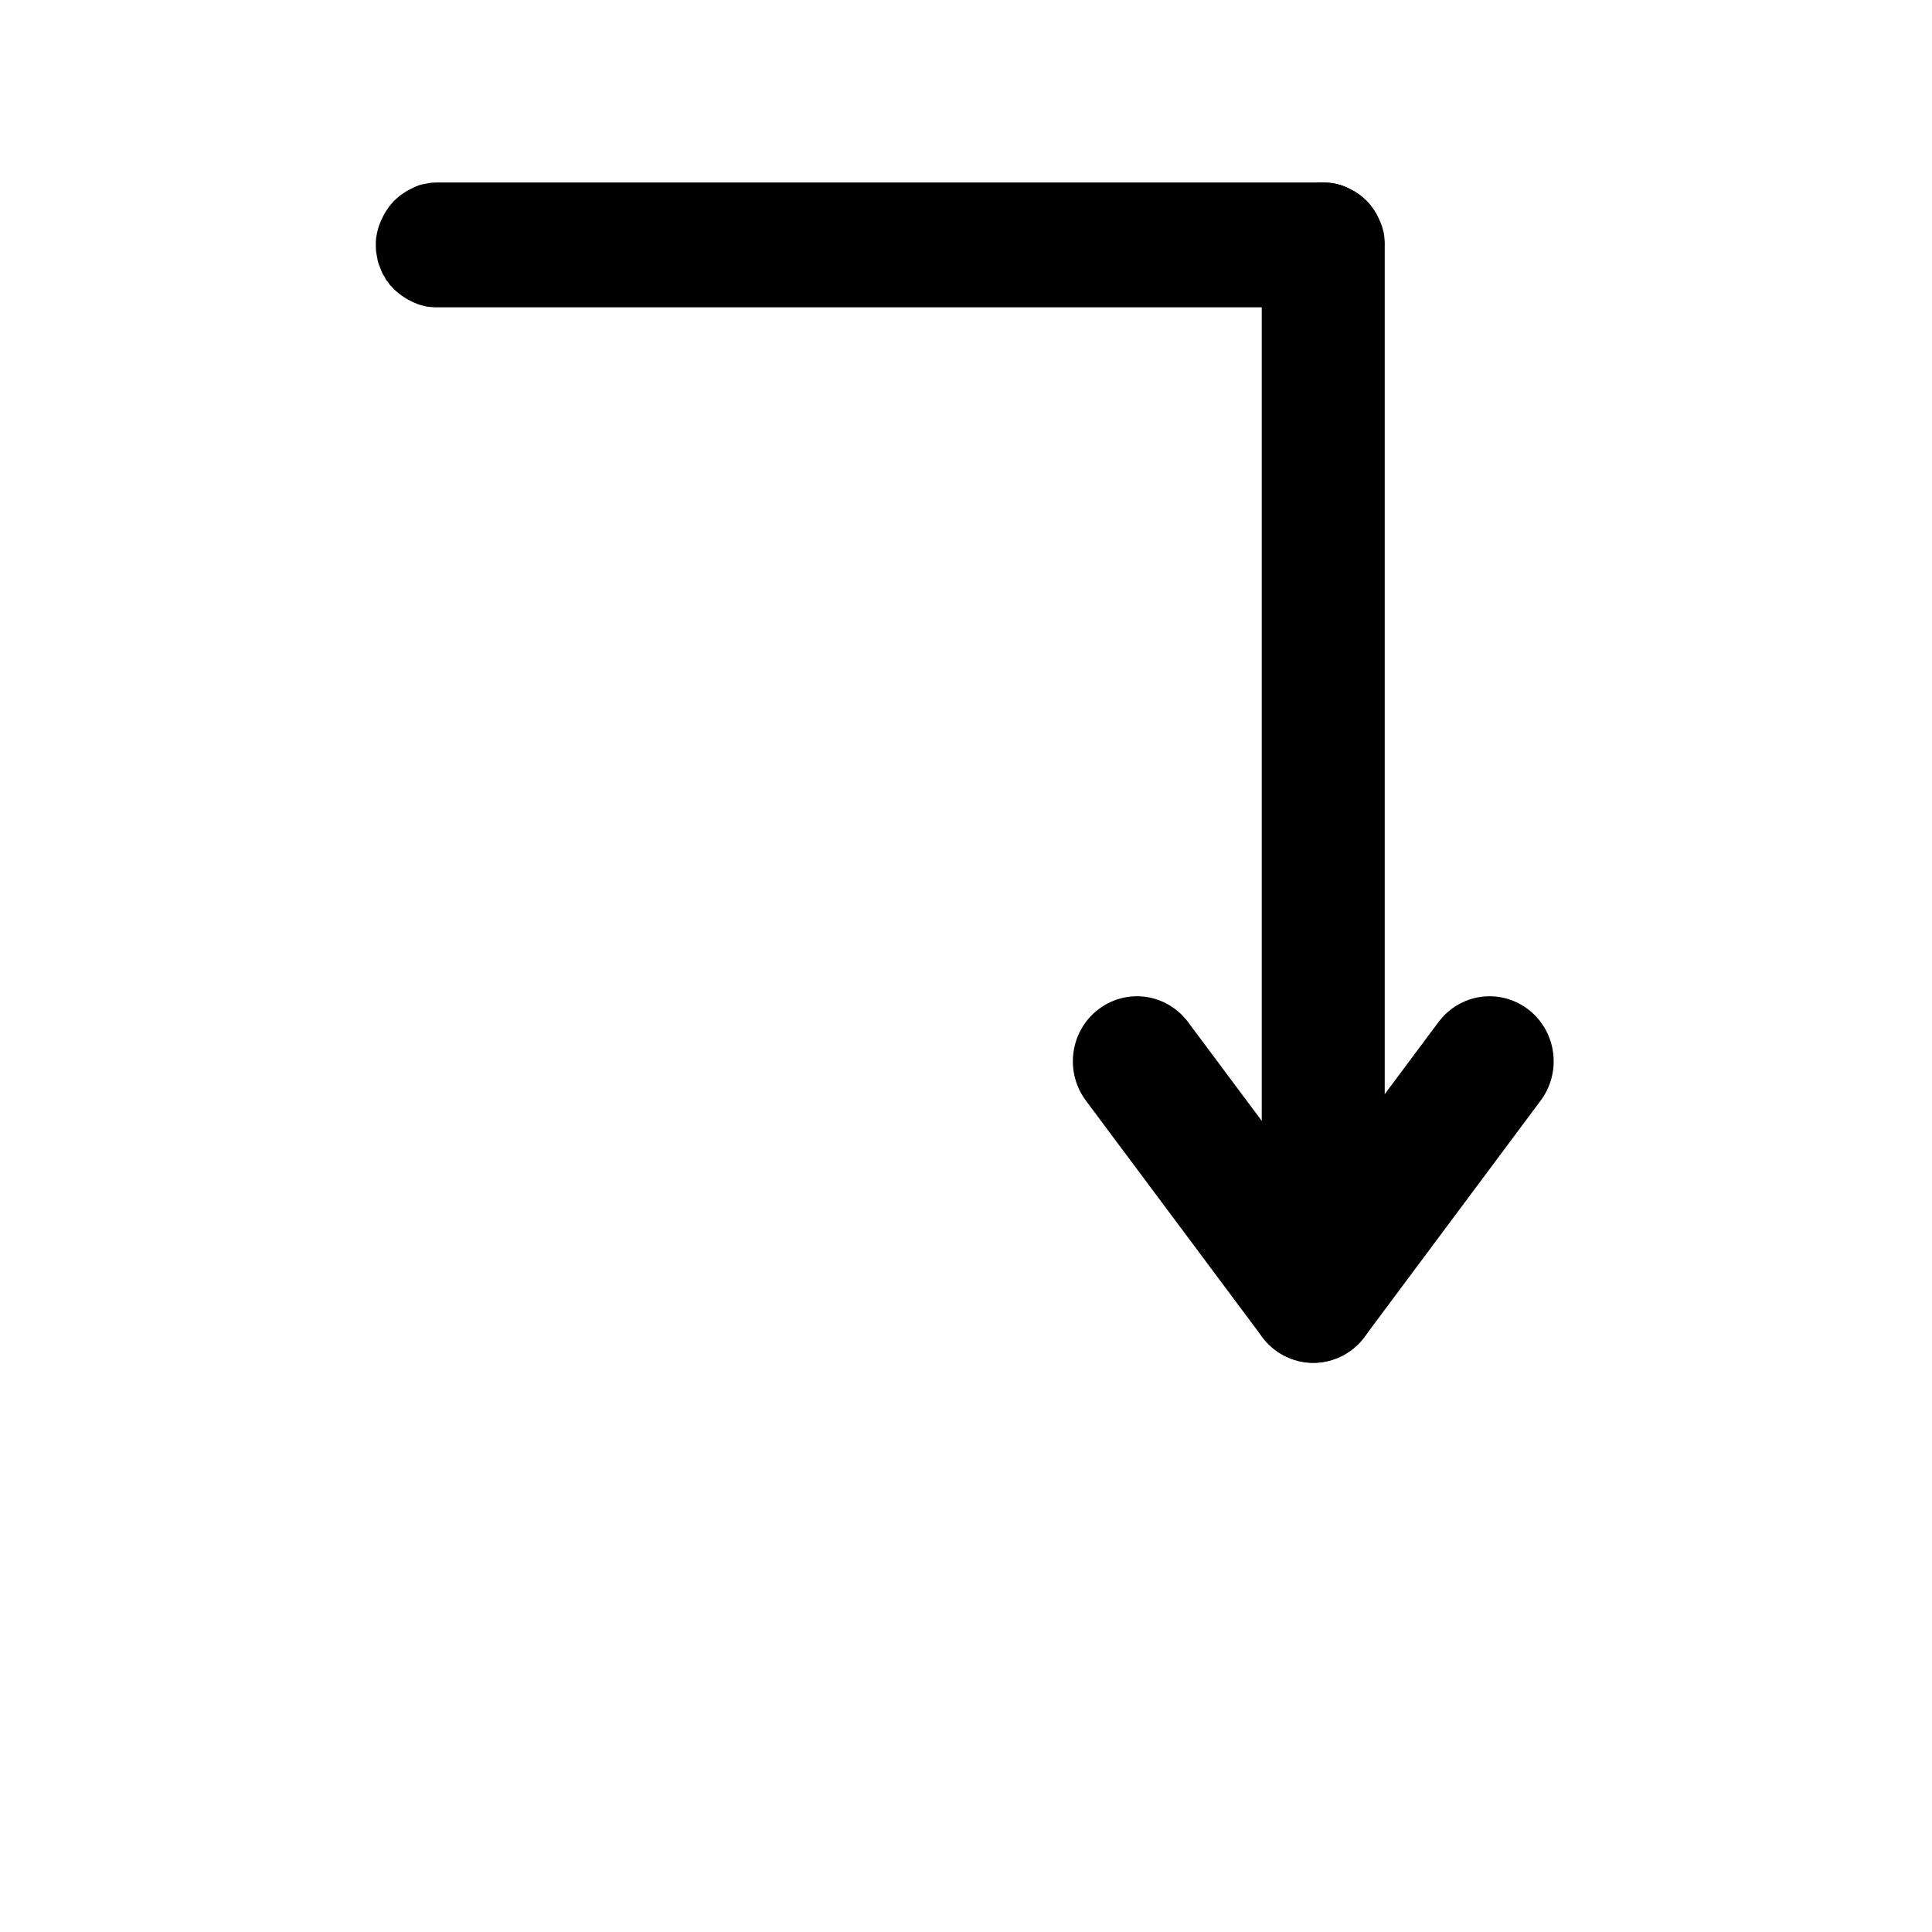
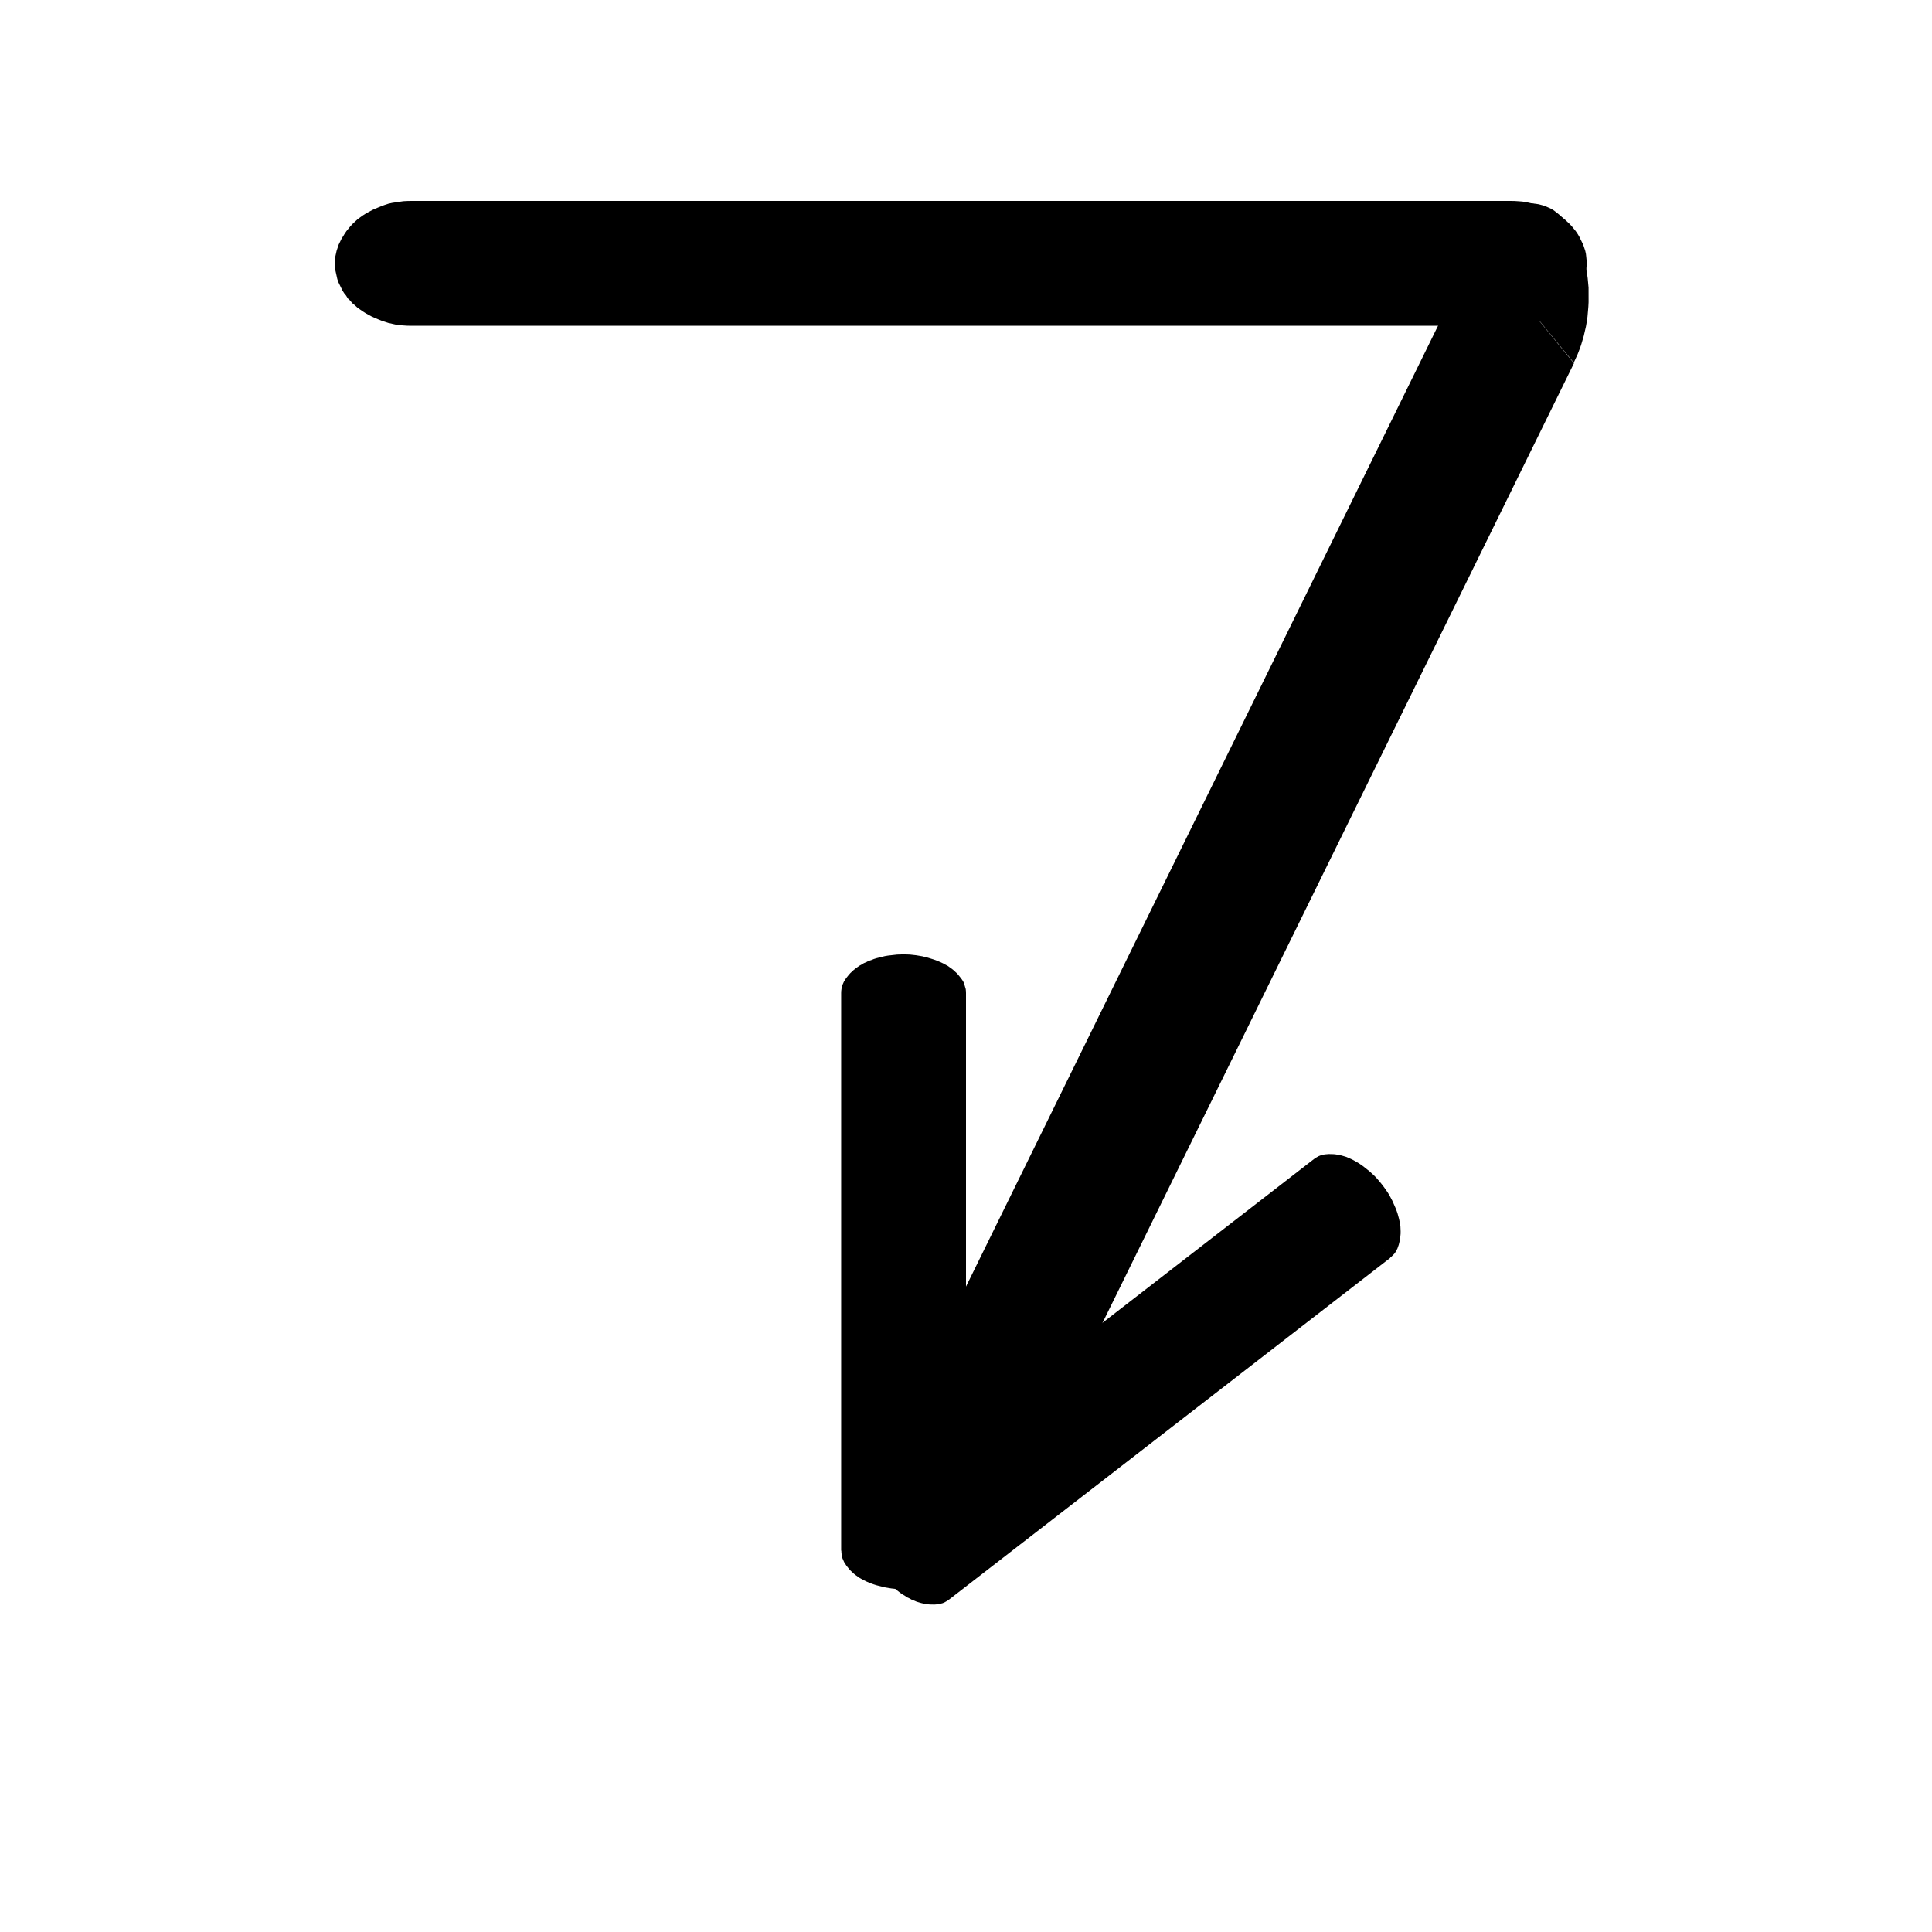
<svg xmlns="http://www.w3.org/2000/svg" width="1000" height="1000" id="svg4152" version="1.1" viewBox="0 0 1000 1000">
  <defs id="defs5498">
-     <marker style="overflow:visible" id="marker4233" refX="0.0" refY="0.0" orient="auto">
-       <path transform="scale(0.8)" style="fill-rule:evenodd;stroke:#000000;stroke-width:1pt;stroke-opacity:1;fill:#000000;fill-opacity:1" d="M 5.77,0.0 L -2.88,5.0 L -2.88,-5.0 L 5.77,0.0 z " id="path4235" />
+     <marker style="overflow:visible" id="marker4233" refX="0" refY="0" orient="auto">
+       <path transform="scale(0.8)" style="fill:#000000;fill-opacity:1;fill-rule:evenodd;stroke:#000000;stroke-width:1pt;stroke-opacity:1" d="M 5.77,0 -2.88,5 V -5 Z" id="path4235" />
    </marker>
-     <marker style="overflow:visible" id="marker4755" refX="0.0" refY="0.0" orient="auto">
-       <path transform="scale(0.8)" style="fill-rule:evenodd;stroke:#000000;stroke-width:1pt;stroke-opacity:1;fill:#000000;fill-opacity:1" d="M 5.77,0.0 L -2.88,5.0 L -2.88,-5.0 L 5.77,0.0 z " id="path4757" />
+     <marker style="overflow:visible" id="marker4755" refX="0" refY="0" orient="auto">
+       <path transform="scale(0.8)" style="fill:#000000;fill-opacity:1;fill-rule:evenodd;stroke:#000000;stroke-width:1pt;stroke-opacity:1" d="M 5.77,0 -2.88,5 V -5 Z" id="path4757" />
    </marker>
-     <marker orient="auto" refY="0.0" refX="0.0" id="Arrow1Lend" style="overflow:visible;">
-       <path id="path4164" d="M 0.0,0.0 L 5.0,-5.0 L -12.5,0.0 L 5.0,5.0 L 0.0,0.0 z " style="fill-rule:evenodd;stroke:#000000;stroke-width:1pt;stroke-opacity:1;fill:#000000;fill-opacity:1" transform="scale(0.8) rotate(180) translate(12.5,0)" />
+     <marker orient="auto" refY="0" refX="0" id="Arrow1Lend" style="overflow:visible">
+       <path id="path4164" d="M 0,0 5,-5 -12.5,0 5,5 Z" style="fill:#000000;fill-opacity:1;fill-rule:evenodd;stroke:#000000;stroke-width:1pt;stroke-opacity:1" transform="matrix(-0.8,0,0,-0.8,-10,0)" />
    </marker>
-     <marker orient="auto" refY="0.0" refX="0.0" id="Arrow2Lend" style="overflow:visible;">
-       <path id="path4182" style="fill-rule:evenodd;stroke-width:0.625;stroke-linejoin:round;stroke:#000000;stroke-opacity:1;fill:#000000;fill-opacity:1" d="M 8.719,4.034 L -2.207,0.016 L 8.719,-4.002 C 6.973,-1.63 6.983,1.616 8.719,4.034 z " transform="scale(1.1) rotate(180) translate(1,0)" />
+     <marker orient="auto" refY="0" refX="0" id="Arrow2Lend" style="overflow:visible">
+       <path id="path4182" style="fill:#000000;fill-opacity:1;fill-rule:evenodd;stroke:#000000;stroke-width:0.625;stroke-linejoin:round;stroke-opacity:1" d="M 8.719,4.034 -2.207,0.016 8.719,-4.002 c -1.745,2.372 -1.735,5.617 -6e-7,8.035 z" transform="matrix(-1.1,0,0,-1.1,-1.1,0)" />
    </marker>
  </defs>
-   <g id="g13585" transform="matrix(0,1.069492,1.05353,0,8.823151,353.1986)">
-     <g transform="matrix(71.38817,0,0,71.38817,-458.8921,525.7142)" id="g10303" style="clip-rule:evenodd;fill-rule:evenodd;stroke:#000000;stroke-width:0.882;stroke-linecap:round;stroke-miterlimit:4;stroke-dasharray:none;stroke-opacity:1;image-rendering:optimizeQuality;shape-rendering:geometricPrecision;text-rendering:geometricPrecision">
-       <line style="stroke:#000000;stroke-width:0.882;stroke-linecap:round;stroke-miterlimit:4;stroke-dasharray:none;stroke-opacity:1" class="fil1 str0" x1="10.6" y1="1.557" x2="8.997" y2="2.77" id="line10305" />
-     </g>
-     <g transform="matrix(71.38817,0,0,71.38817,-458.8921,525.7142)" id="g10307" style="clip-rule:evenodd;fill-rule:evenodd;stroke:#000000;stroke-width:0.882;stroke-linecap:round;stroke-linejoin:round;stroke-miterlimit:4;stroke-dasharray:none;stroke-opacity:1;image-rendering:optimizeQuality;shape-rendering:geometricPrecision;text-rendering:geometricPrecision">
-       <line style="stroke:#000000;stroke-width:0.882;stroke-linecap:round;stroke-linejoin:round;stroke-miterlimit:4;stroke-dasharray:none;stroke-opacity:1" class="fil1 str0" x1="8.997" y1="0.343" x2="10.6" y2="1.557" id="line10309" />
-     </g>
+   <g id="g13585" transform="matrix(-0.6827375,0.8232147,0.8109285,0.6725478,-170.9583,-220.9844)" />
+   <g style="clip-rule:evenodd;fill-rule:evenodd;paint-order:markers fill stroke;image-rendering:optimizeQuality;shape-rendering:geometricPrecision;text-rendering:geometricPrecision" id="g12983" transform="matrix(125.3078,116.2164,-99.81876,158.1559,373.7627,-290.2937)">
+     <path id="path12985" d="m 3.294,0.218 -0.001,-0.013 -6.485e-4,-0.012 -8.29e-5,-0.012 4.819e-4,-0.012 0.001,-0.012 0.002,-0.011 0.002,-0.011 0.003,-0.011 0.003,-0.01 0.004,-0.01 0.004,-0.01 0.005,-0.009 0.005,-0.009 0.005,-0.008 0.006,-0.008 0.006,-0.008 0.007,-0.007 0.007,-0.007 0.008,-0.006 0.008,-0.006 0.008,-0.005 0.009,-0.005 0.009,-0.004 0.009,-0.004 0.01,-0.003 0.01,-0.003 0.01,-0.002 0.01,-0.001 0.011,-7.24542e-4 0.011,-1.2751e-4 0.011,5.2613334e-4 0.011,0.001 0.011,0.002 0.011,0.002 0.011,0.003 0.011,0.004 0.011,0.004 0.011,0.005 0.011,0.005 0.011,0.006 0.01,0.006 0.01,0.007 0.01,0.007 0.01,0.008 0.01,0.008 0.009,0.008 0.009,0.009 0.009,0.009 0.008,0.01 0.008,0.01 0.008,0.01 0.007,0.01 0.007,0.011 0.007,0.011 0.006,0.011 0.006,0.012 0.005,0.012 0.005,0.012 0.004,0.012 0.004,0.012 0.003,0.012 0.003,0.013 0.002,0.013 0.002,0.013 L 3.294,0.218 Z M 4.17,3.83 3.725,3.772 3.294,0.218 3.739,0.276 Z m 0,0 0.001,0.013 6.485e-4,0.012 8.29e-5,0.012 -4.819e-4,0.012 -0.001,0.012 -0.002,0.011 -0.002,0.011 -0.003,0.011 -0.003,0.01 -0.004,0.01 -0.004,0.01 -0.005,0.009 -0.005,0.009 -0.005,0.008 -0.006,0.008 -0.006,0.008 -0.007,0.007 -0.007,0.007 -0.008,0.006 -0.008,0.006 -0.008,0.005 -0.009,0.005 -0.009,0.004 -0.009,0.004 -0.01,0.003 -0.01,0.003 -0.01,0.002 -0.01,0.001 -0.011,7.263e-4 -0.011,1.327e-4 -0.011,-5.262e-4 -0.011,-0.001 -0.011,-0.002 -0.011,-0.002 -0.011,-0.003 -0.011,-0.004 -0.011,-0.004 -0.011,-0.005 -0.011,-0.005 -0.011,-0.006 -0.01,-0.006 -0.01,-0.007 -0.01,-0.007 -0.01,-0.008 -0.01,-0.008 -0.009,-0.008 -0.009,-0.009 -0.009,-0.009 -0.008,-0.01 -0.008,-0.01 -0.008,-0.01 -0.007,-0.01 -0.007,-0.011 -0.007,-0.011 -0.006,-0.011 -0.006,-0.011 -0.005,-0.012 -0.005,-0.012 -0.004,-0.012 -0.004,-0.012 -0.003,-0.012 -0.003,-0.013 -0.002,-0.013 -0.002,-0.013 0.445,0.058 z" class="fil0" style="stroke-width:1.031;paint-order:markers fill stroke" />
  </g>
-   <g transform="matrix(141.1426,0,0,143.281,194.5034,94.45968)" style="clip-rule:evenodd;fill-rule:evenodd;image-rendering:optimizeQuality;shape-rendering:geometricPrecision;text-rendering:geometricPrecision" id="Layer_x0020_1">
-     <g id="g12983">
-       <path class="fil0" d="M 3.249,0.225 3.249,0.214 3.25,0.202 3.251,0.191 3.253,0.18 3.256,0.169 3.259,0.159 3.262,0.148 3.266,0.138 3.271,0.128 3.276,0.118 3.281,0.109 3.287,0.1 3.293,0.091 3.3,0.082 3.307,0.074 3.315,0.066 3.322,0.059 3.331,0.052 3.339,0.045 3.348,0.039 3.357,0.033 3.367,0.027 3.376,0.022 3.386,0.018 3.397,0.014 3.407,0.01 3.418,0.007 3.429,0.005 3.44,0.003 3.451,0.001 3.463,5.63948e-4 3.474,2.74877e-4 3.486,5.63948e-4 3.497,0.001 3.508,0.003 3.52,0.005 3.53,0.007 3.541,0.01 3.552,0.014 3.562,0.018 l 0.01,0.005 0.01,0.005 0.009,0.005 0.009,0.006 0.009,0.006 0.009,0.007 0.008,0.007 0.008,0.007 0.007,0.008 0.007,0.008 0.007,0.009 0.006,0.009 0.006,0.009 0.005,0.009 0.005,0.01 0.005,0.01 0.004,0.01 0.004,0.01 0.003,0.011 0.003,0.011 0.002,0.011 0.001,0.011 8.809e-4,0.011 2.891e-4,0.012 -0.451,0 z m 0.451,3.249 -0.451,0 0,-3.249 0.451,0 0,3.249 z m 0,0 -2.891e-4,0.012 -8.809e-4,0.011 -0.001,0.011 -0.002,0.011 -0.003,0.011 -0.003,0.011 -0.004,0.01 -0.004,0.01 -0.005,0.01 -0.005,0.01 -0.005,0.009 -0.006,0.009 -0.006,0.009 -0.007,0.009 -0.007,0.008 -0.007,0.008 -0.008,0.007 -0.008,0.007 -0.009,0.007 -0.009,0.006 -0.009,0.006 -0.009,0.005 -0.01,0.005 -0.01,0.004 L 3.552,3.686 3.541,3.69 3.531,3.693 3.52,3.695 3.508,3.697 3.497,3.698 3.486,3.699 3.474,3.7 3.463,3.699 3.451,3.698 3.44,3.697 3.429,3.695 3.418,3.693 3.407,3.69 3.397,3.686 3.386,3.682 3.376,3.677 3.367,3.672 3.357,3.667 3.348,3.661 3.339,3.655 3.331,3.648 3.323,3.641 3.315,3.634 3.307,3.626 3.3,3.618 3.293,3.609 3.287,3.6 3.281,3.591 3.276,3.582 3.271,3.572 3.266,3.562 3.262,3.552 3.259,3.541 3.256,3.531 3.253,3.52 3.251,3.509 3.25,3.497 3.249,3.486 3.249,3.474 l 0.451,0 z" id="path12985" />
-     </g>
-     <g id="g12987">
-       <line class="fil1 str0" x1="3.474" y1="3.929" x2="4.269" y2="2.88" id="line12989" />
-     </g>
-     <g id="g12991">
-       <line class="fil1 str0" x1="2.68" y1="2.88" x2="3.474" y2="3.929" id="line12993" />
-     </g>
-     <g id="g12995">
-       <path class="fil0" d="m 3.474,0 0.012,2.89071e-4 0.011,8.80979e-4 0.011,0.001 0.011,0.002 0.011,0.003 0.011,0.003 0.01,0.004 0.01,0.004 0.01,0.005 0.01,0.005 0.009,0.005 0.009,0.006 0.009,0.006 0.009,0.007 0.008,0.007 0.008,0.007 0.007,0.008 0.007,0.008 0.007,0.009 0.006,0.009 0.006,0.009 0.005,0.009 0.005,0.01 0.004,0.01 0.004,0.01 0.004,0.01 0.003,0.011 0.003,0.011 0.002,0.011 0.001,0.011 8.672e-4,0.011 2.891e-4,0.012 -2.891e-4,0.012 -8.672e-4,0.011 -0.001,0.011 -0.002,0.011 -0.003,0.011 -0.003,0.011 -0.004,0.01 -0.004,0.01 -0.004,0.01 -0.005,0.01 -0.005,0.009 -0.006,0.009 -0.006,0.009 -0.007,0.009 -0.007,0.008 -0.007,0.008 -0.008,0.007 -0.008,0.007 -0.009,0.007 -0.009,0.006 -0.009,0.006 -0.009,0.005 -0.01,0.005 -0.01,0.005 -0.01,0.004 -0.01,0.004 -0.011,0.003 -0.011,0.003 -0.011,0.002 -0.011,0.001 -0.011,8.8097e-4 -0.012,2.8908e-4 0,-0.451 z M 0.225,0.451 0.225,0 l 3.249,0 0,0.451 -3.249,0 z m 0,0 -0.012,-2.8907e-4 -0.011,-8.8098e-4 -0.011,-0.001 -0.011,-0.002 -0.011,-0.003 -0.011,-0.003 -0.01,-0.004 -0.01,-0.004 -0.01,-0.005 -0.01,-0.005 -0.009,-0.005 -0.009,-0.006 -0.009,-0.006 -0.009,-0.007 L 0.074,0.392 0.066,0.385 0.059,0.377 0.051,0.369 0.045,0.36 0.038,0.352 0.033,0.342 0.027,0.333 0.022,0.323 0.018,0.313 0.014,0.303 0.01,0.293 0.007,0.282 0.005,0.271 0.003,0.26 0.001,0.249 2.89308e-4,0.237 2.37e-7,0.226 2.89308e-4,0.214 0.001,0.202 0.003,0.191 0.005,0.18 l 0.003,-0.011 0.003,-0.011 0.004,-0.01 0.004,-0.01 0.005,-0.01 0.005,-0.01 0.005,-0.009 0.006,-0.009 0.006,-0.009 0.007,-0.009 0.007,-0.008 0.007,-0.008 0.008,-0.007 0.008,-0.007 0.009,-0.007 0.009,-0.006 0.009,-0.006 0.009,-0.005 0.01,-0.005 0.01,-0.005 L 0.148,0.014 0.158,0.01 0.169,0.007 0.18,0.005 0.191,0.003 0.202,0.001 0.214,2.88755e-4 0.225,-3.16e-7 l 0,0.451 z" id="path12997" />
-     </g>
+   <g style="clip-rule:evenodd;fill-rule:evenodd;image-rendering:optimizeQuality;shape-rendering:geometricPrecision;text-rendering:geometricPrecision" id="g12987" transform="matrix(141.1426,0,0,143.281,236.5034,144.4597)">
+     <line id="line12989" y2="2.88" x2="4.269" y1="3.929" x1="3.474" class="fil1 str0" />
+   </g>
+   <g style="clip-rule:evenodd;fill-rule:evenodd;image-rendering:optimizeQuality;shape-rendering:geometricPrecision;text-rendering:geometricPrecision" id="g12991" transform="matrix(141.1426,0,0,143.281,236.5034,144.4597)">
+     <line id="line12993" y2="3.929" x2="3.474" y1="2.88" x1="2.68" class="fil1 str0" />
+   </g>
+   <g style="clip-rule:evenodd;fill-rule:evenodd;image-rendering:optimizeQuality;shape-rendering:geometricPrecision;text-rendering:geometricPrecision" id="g12995" transform="matrix(175.1907,0,0,143.281,173.3596,104)">
+     <path id="path12997" d="m 3.474,0 0.012,2.89071e-4 0.011,8.80979e-4 0.011,0.001 0.011,0.002 0.011,0.003 0.011,0.003 0.01,0.004 0.01,0.004 0.01,0.005 0.01,0.005 0.009,0.005 0.009,0.006 0.009,0.006 0.009,0.007 0.008,0.007 0.008,0.007 0.007,0.008 0.007,0.008 0.007,0.009 0.006,0.009 0.006,0.009 0.005,0.009 0.005,0.01 0.004,0.01 0.004,0.01 0.004,0.01 0.003,0.011 0.003,0.011 0.002,0.011 0.001,0.011 8.672e-4,0.011 2.891e-4,0.012 -2.891e-4,0.012 -8.672e-4,0.011 -0.001,0.011 -0.002,0.011 -0.003,0.011 -0.003,0.011 -0.004,0.01 -0.004,0.01 -0.004,0.01 -0.005,0.01 -0.005,0.009 -0.006,0.009 -0.006,0.009 -0.007,0.009 -0.007,0.008 -0.007,0.008 -0.008,0.007 -0.008,0.007 -0.009,0.007 -0.009,0.006 -0.009,0.006 -0.009,0.005 -0.01,0.005 -0.01,0.005 -0.01,0.004 -0.01,0.004 -0.011,0.003 -0.011,0.003 -0.011,0.002 -0.011,0.001 -0.011,8.8097e-4 -0.012,2.8908e-4 z M 0.225,0.451 V 0 h 3.249 v 0.451 z m 0,0 -0.012,-2.8907e-4 -0.011,-8.8098e-4 -0.011,-0.001 -0.011,-0.002 -0.011,-0.003 -0.011,-0.003 -0.01,-0.004 -0.01,-0.004 -0.01,-0.005 -0.01,-0.005 -0.009,-0.005 -0.009,-0.006 -0.009,-0.006 -0.009,-0.007 L 0.074,0.392 0.066,0.385 0.059,0.377 0.051,0.369 0.045,0.36 0.038,0.352 0.033,0.342 0.027,0.333 0.022,0.323 0.018,0.313 0.014,0.303 0.01,0.293 0.007,0.282 0.005,0.271 0.003,0.26 0.001,0.249 2.89308e-4,0.237 2.37e-7,0.226 2.89308e-4,0.214 0.001,0.202 0.003,0.191 0.005,0.18 l 0.003,-0.011 0.003,-0.011 0.004,-0.01 0.004,-0.01 0.005,-0.01 0.005,-0.01 0.005,-0.009 0.006,-0.009 0.006,-0.009 0.007,-0.009 0.007,-0.008 0.007,-0.008 0.008,-0.007 0.008,-0.007 0.009,-0.007 0.009,-0.006 0.009,-0.006 0.009,-0.005 0.01,-0.005 0.01,-0.005 L 0.148,0.014 0.158,0.01 0.169,0.007 0.18,0.005 0.191,0.003 0.202,0.001 0.214,2.88755e-4 0.225,-3.16e-7 Z" class="fil0" />
+   </g>
+   <g style="clip-rule:evenodd;fill-rule:evenodd;image-rendering:optimizeQuality;shape-rendering:geometricPrecision;text-rendering:geometricPrecision" id="g12995-8" transform="matrix(70.23818,-54.39614,87.73114,113.2815,435.9813,788.9809)">
+     <path id="path12997-0" d="m 3.474,0 0.012,2.89071e-4 0.011,8.80979e-4 0.011,0.001 0.011,0.002 0.011,0.003 0.011,0.003 0.01,0.004 0.01,0.004 0.01,0.005 0.01,0.005 0.009,0.005 0.009,0.006 0.009,0.006 0.009,0.007 0.008,0.007 0.008,0.007 0.007,0.008 0.007,0.008 0.007,0.009 0.006,0.009 0.006,0.009 0.005,0.009 0.005,0.01 0.004,0.01 0.004,0.01 0.004,0.01 0.003,0.011 0.003,0.011 0.002,0.011 0.001,0.011 8.672e-4,0.011 2.891e-4,0.012 -2.891e-4,0.012 -8.672e-4,0.011 -0.001,0.011 -0.002,0.011 -0.003,0.011 -0.003,0.011 -0.004,0.01 -0.004,0.01 -0.004,0.01 -0.005,0.01 -0.005,0.009 -0.006,0.009 -0.006,0.009 -0.007,0.009 -0.007,0.008 -0.007,0.008 -0.008,0.007 -0.008,0.007 -0.009,0.007 -0.009,0.006 -0.009,0.006 -0.009,0.005 -0.01,0.005 -0.01,0.005 -0.01,0.004 -0.01,0.004 -0.011,0.003 -0.011,0.003 -0.011,0.002 -0.011,0.001 -0.011,8.8097e-4 -0.012,2.8908e-4 z M 0.225,0.451 V 0 h 3.249 v 0.451 z m 0,0 -0.012,-2.8907e-4 -0.011,-8.8098e-4 -0.011,-0.001 -0.011,-0.002 -0.011,-0.003 -0.011,-0.003 -0.01,-0.004 -0.01,-0.004 -0.01,-0.005 -0.01,-0.005 -0.009,-0.005 -0.009,-0.006 -0.009,-0.006 -0.009,-0.007 L 0.074,0.392 0.066,0.385 0.059,0.377 0.051,0.369 0.045,0.36 0.038,0.352 0.033,0.342 0.027,0.333 0.022,0.323 0.018,0.313 0.014,0.303 0.01,0.293 0.007,0.282 0.005,0.271 0.003,0.26 0.001,0.249 2.89308e-4,0.237 2.37e-7,0.226 2.89308e-4,0.214 0.001,0.202 0.003,0.191 0.005,0.18 l 0.003,-0.011 0.003,-0.011 0.004,-0.01 0.004,-0.01 0.005,-0.01 0.005,-0.01 0.005,-0.009 0.006,-0.009 0.006,-0.009 0.007,-0.009 0.007,-0.008 0.007,-0.008 0.008,-0.007 0.008,-0.007 0.009,-0.007 0.009,-0.006 0.009,-0.006 0.009,-0.005 0.01,-0.005 0.01,-0.005 L 0.148,0.014 0.158,0.01 0.169,0.007 0.18,0.005 0.191,0.003 0.202,0.001 0.214,2.88755e-4 0.225,-3.16e-7 Z" class="fil0" />
+   </g>
+   <g style="clip-rule:evenodd;fill-rule:evenodd;image-rendering:optimizeQuality;shape-rendering:geometricPrecision;text-rendering:geometricPrecision" id="g12995-8-0" transform="matrix(0,88.83885,-143.281,0,500,493.9935)">
+     <path id="path12997-0-3" d="m 3.474,0 0.012,2.89071e-4 0.011,8.80979e-4 0.011,0.001 0.011,0.002 0.011,0.003 0.011,0.003 0.01,0.004 0.01,0.004 0.01,0.005 0.01,0.005 0.009,0.005 0.009,0.006 0.009,0.006 0.009,0.007 0.008,0.007 0.008,0.007 0.007,0.008 0.007,0.008 0.007,0.009 0.006,0.009 0.006,0.009 0.005,0.009 0.005,0.01 0.004,0.01 0.004,0.01 0.004,0.01 0.003,0.011 0.003,0.011 0.002,0.011 0.001,0.011 8.672e-4,0.011 2.891e-4,0.012 -2.891e-4,0.012 -8.672e-4,0.011 -0.001,0.011 -0.002,0.011 -0.003,0.011 -0.003,0.011 -0.004,0.01 -0.004,0.01 -0.004,0.01 -0.005,0.01 -0.005,0.009 -0.006,0.009 -0.006,0.009 -0.007,0.009 -0.007,0.008 -0.007,0.008 -0.008,0.007 -0.008,0.007 -0.009,0.007 -0.009,0.006 -0.009,0.006 -0.009,0.005 -0.01,0.005 -0.01,0.005 -0.01,0.004 -0.01,0.004 -0.011,0.003 -0.011,0.003 -0.011,0.002 -0.011,0.001 -0.011,8.8097e-4 -0.012,2.8908e-4 z M 0.225,0.451 V 0 h 3.249 v 0.451 z m 0,0 -0.012,-2.8907e-4 -0.011,-8.8098e-4 -0.011,-0.001 -0.011,-0.002 -0.011,-0.003 -0.011,-0.003 -0.01,-0.004 -0.01,-0.004 -0.01,-0.005 -0.01,-0.005 -0.009,-0.005 -0.009,-0.006 -0.009,-0.006 -0.009,-0.007 L 0.074,0.392 0.066,0.385 0.059,0.377 0.051,0.369 0.045,0.36 0.038,0.352 0.033,0.342 0.027,0.333 0.022,0.323 0.018,0.313 0.014,0.303 0.01,0.293 0.007,0.282 0.005,0.271 0.003,0.26 0.001,0.249 2.89308e-4,0.237 2.37e-7,0.226 2.89308e-4,0.214 0.001,0.202 0.003,0.191 0.005,0.18 l 0.003,-0.011 0.003,-0.011 0.004,-0.01 0.004,-0.01 0.005,-0.01 0.005,-0.01 0.005,-0.009 0.006,-0.009 0.006,-0.009 0.007,-0.009 0.007,-0.008 0.007,-0.008 0.008,-0.007 0.008,-0.007 0.009,-0.007 0.009,-0.006 0.009,-0.006 0.009,-0.005 0.01,-0.005 0.01,-0.005 L 0.148,0.014 0.158,0.01 0.169,0.007 0.18,0.005 0.191,0.003 0.202,0.001 0.214,2.88755e-4 0.225,-3.16e-7 Z" class="fil0" />
  </g>
</svg>
